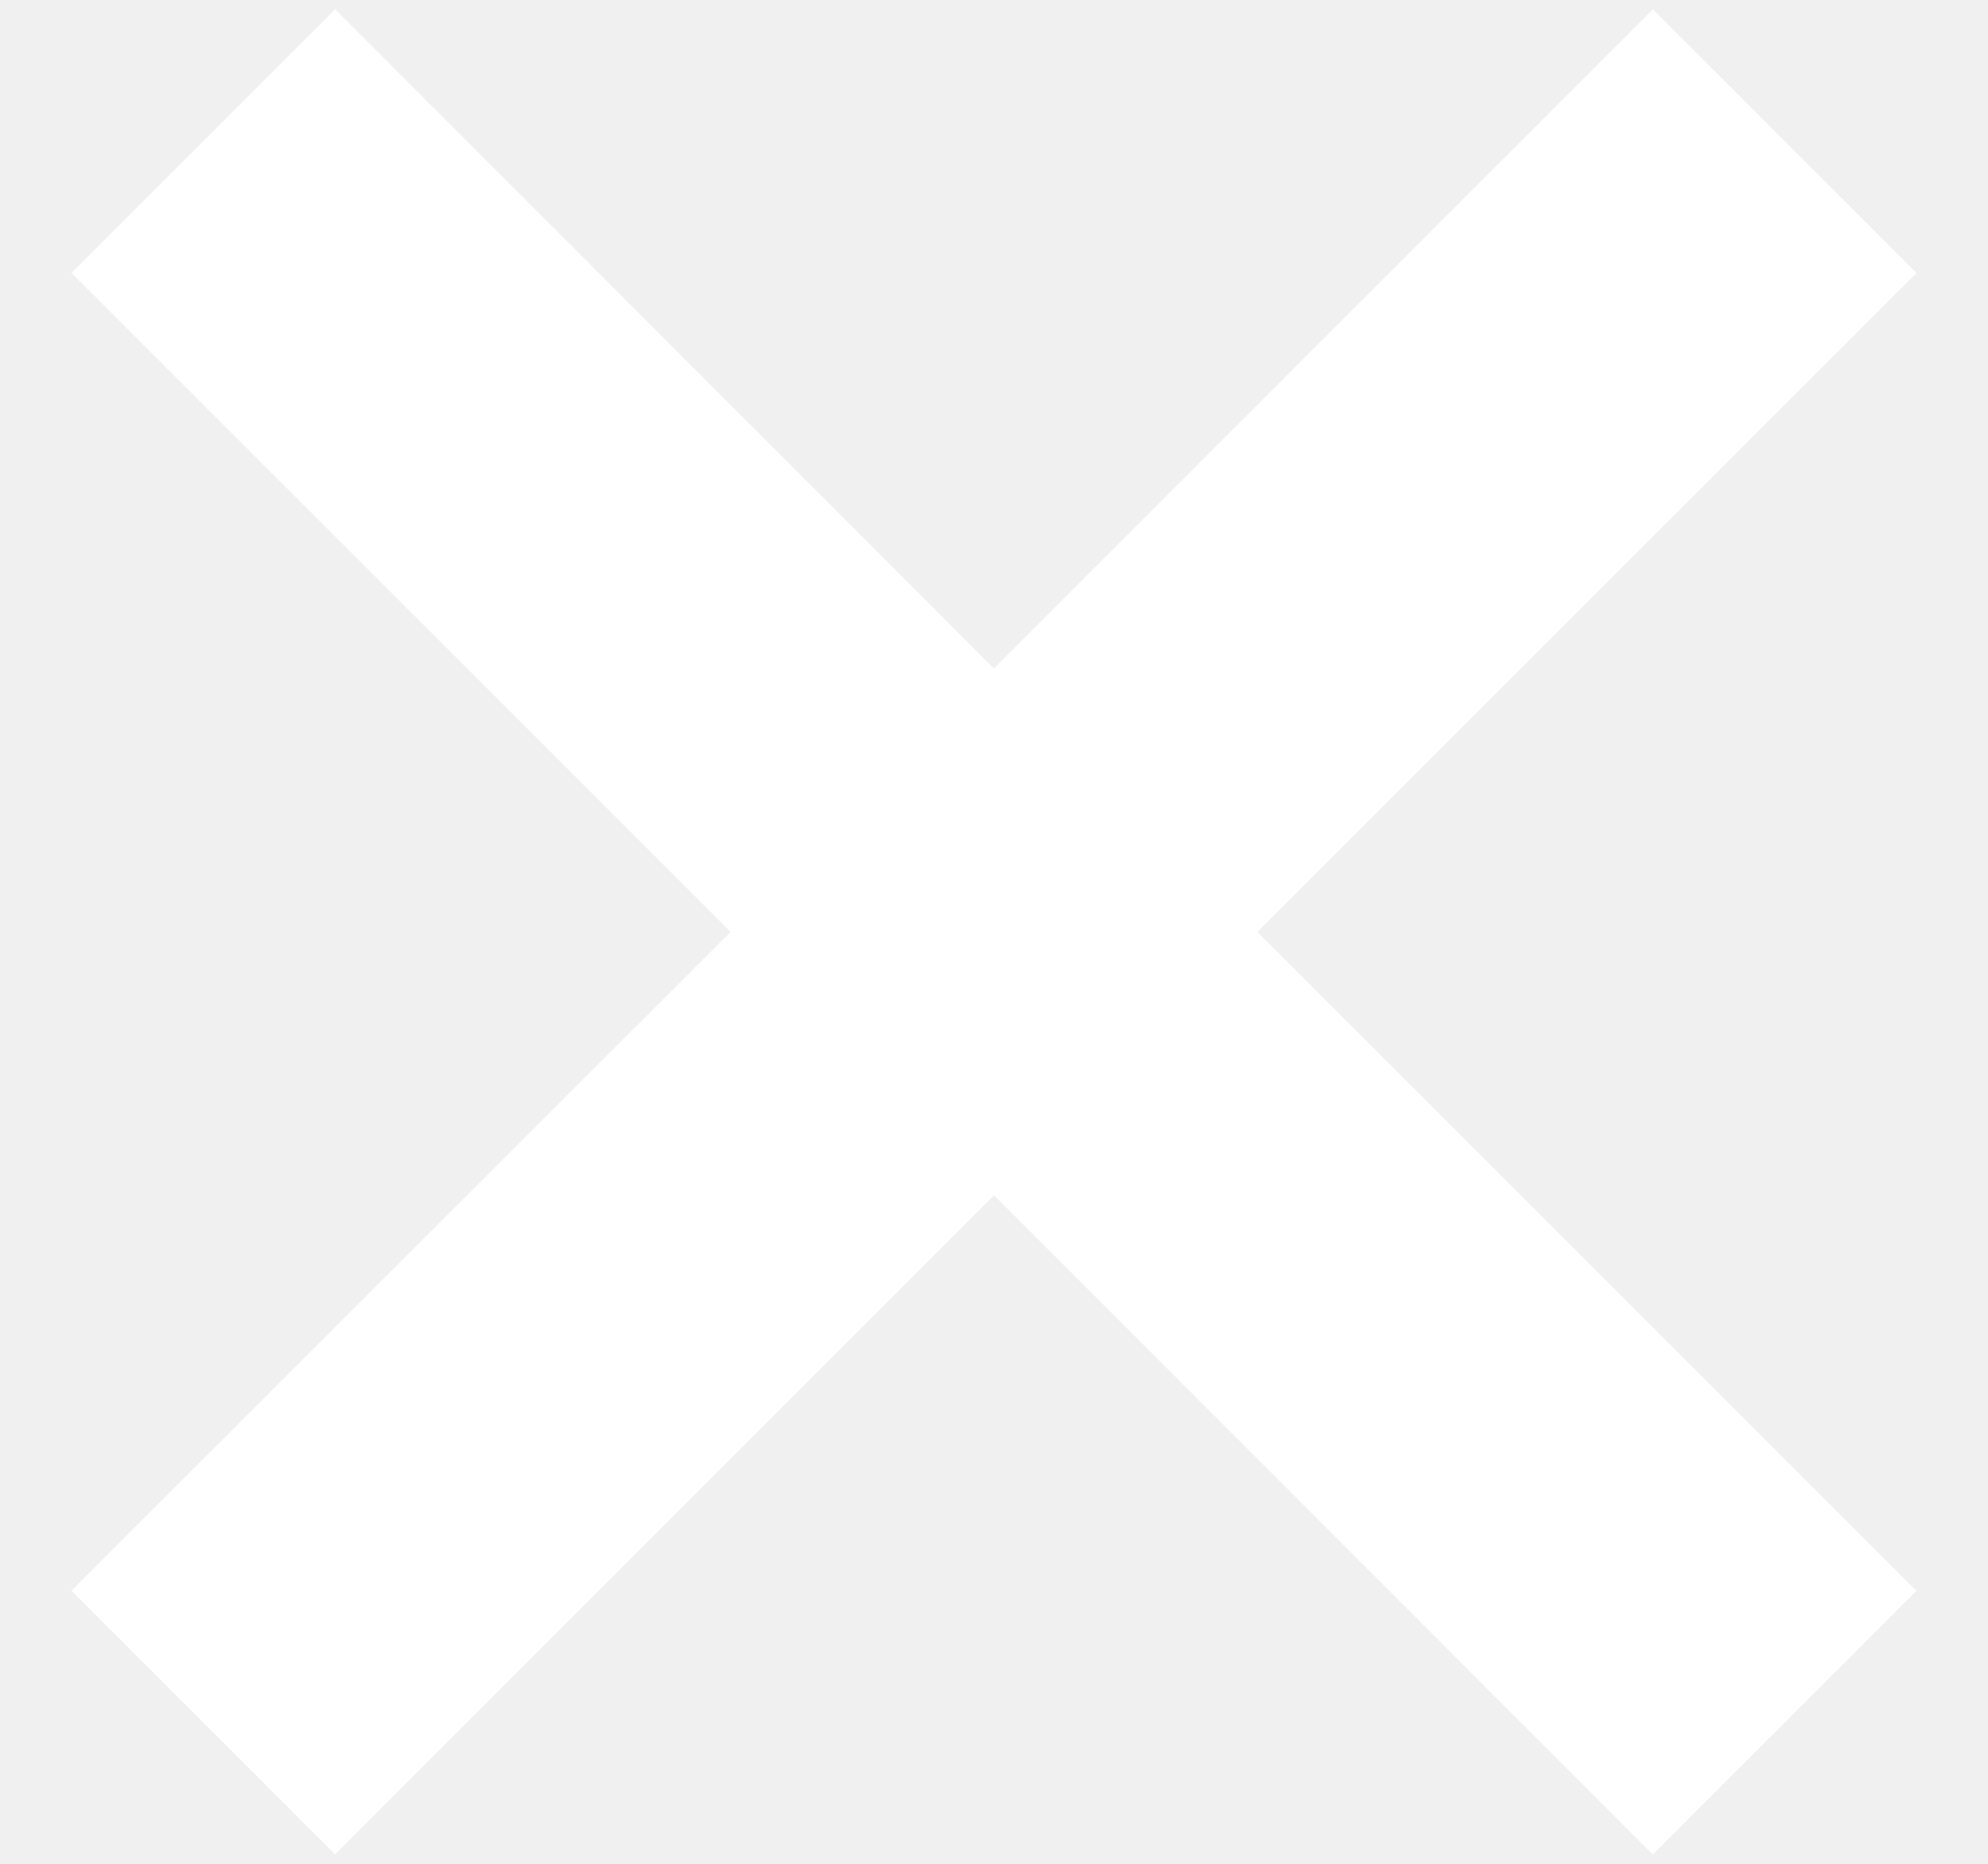
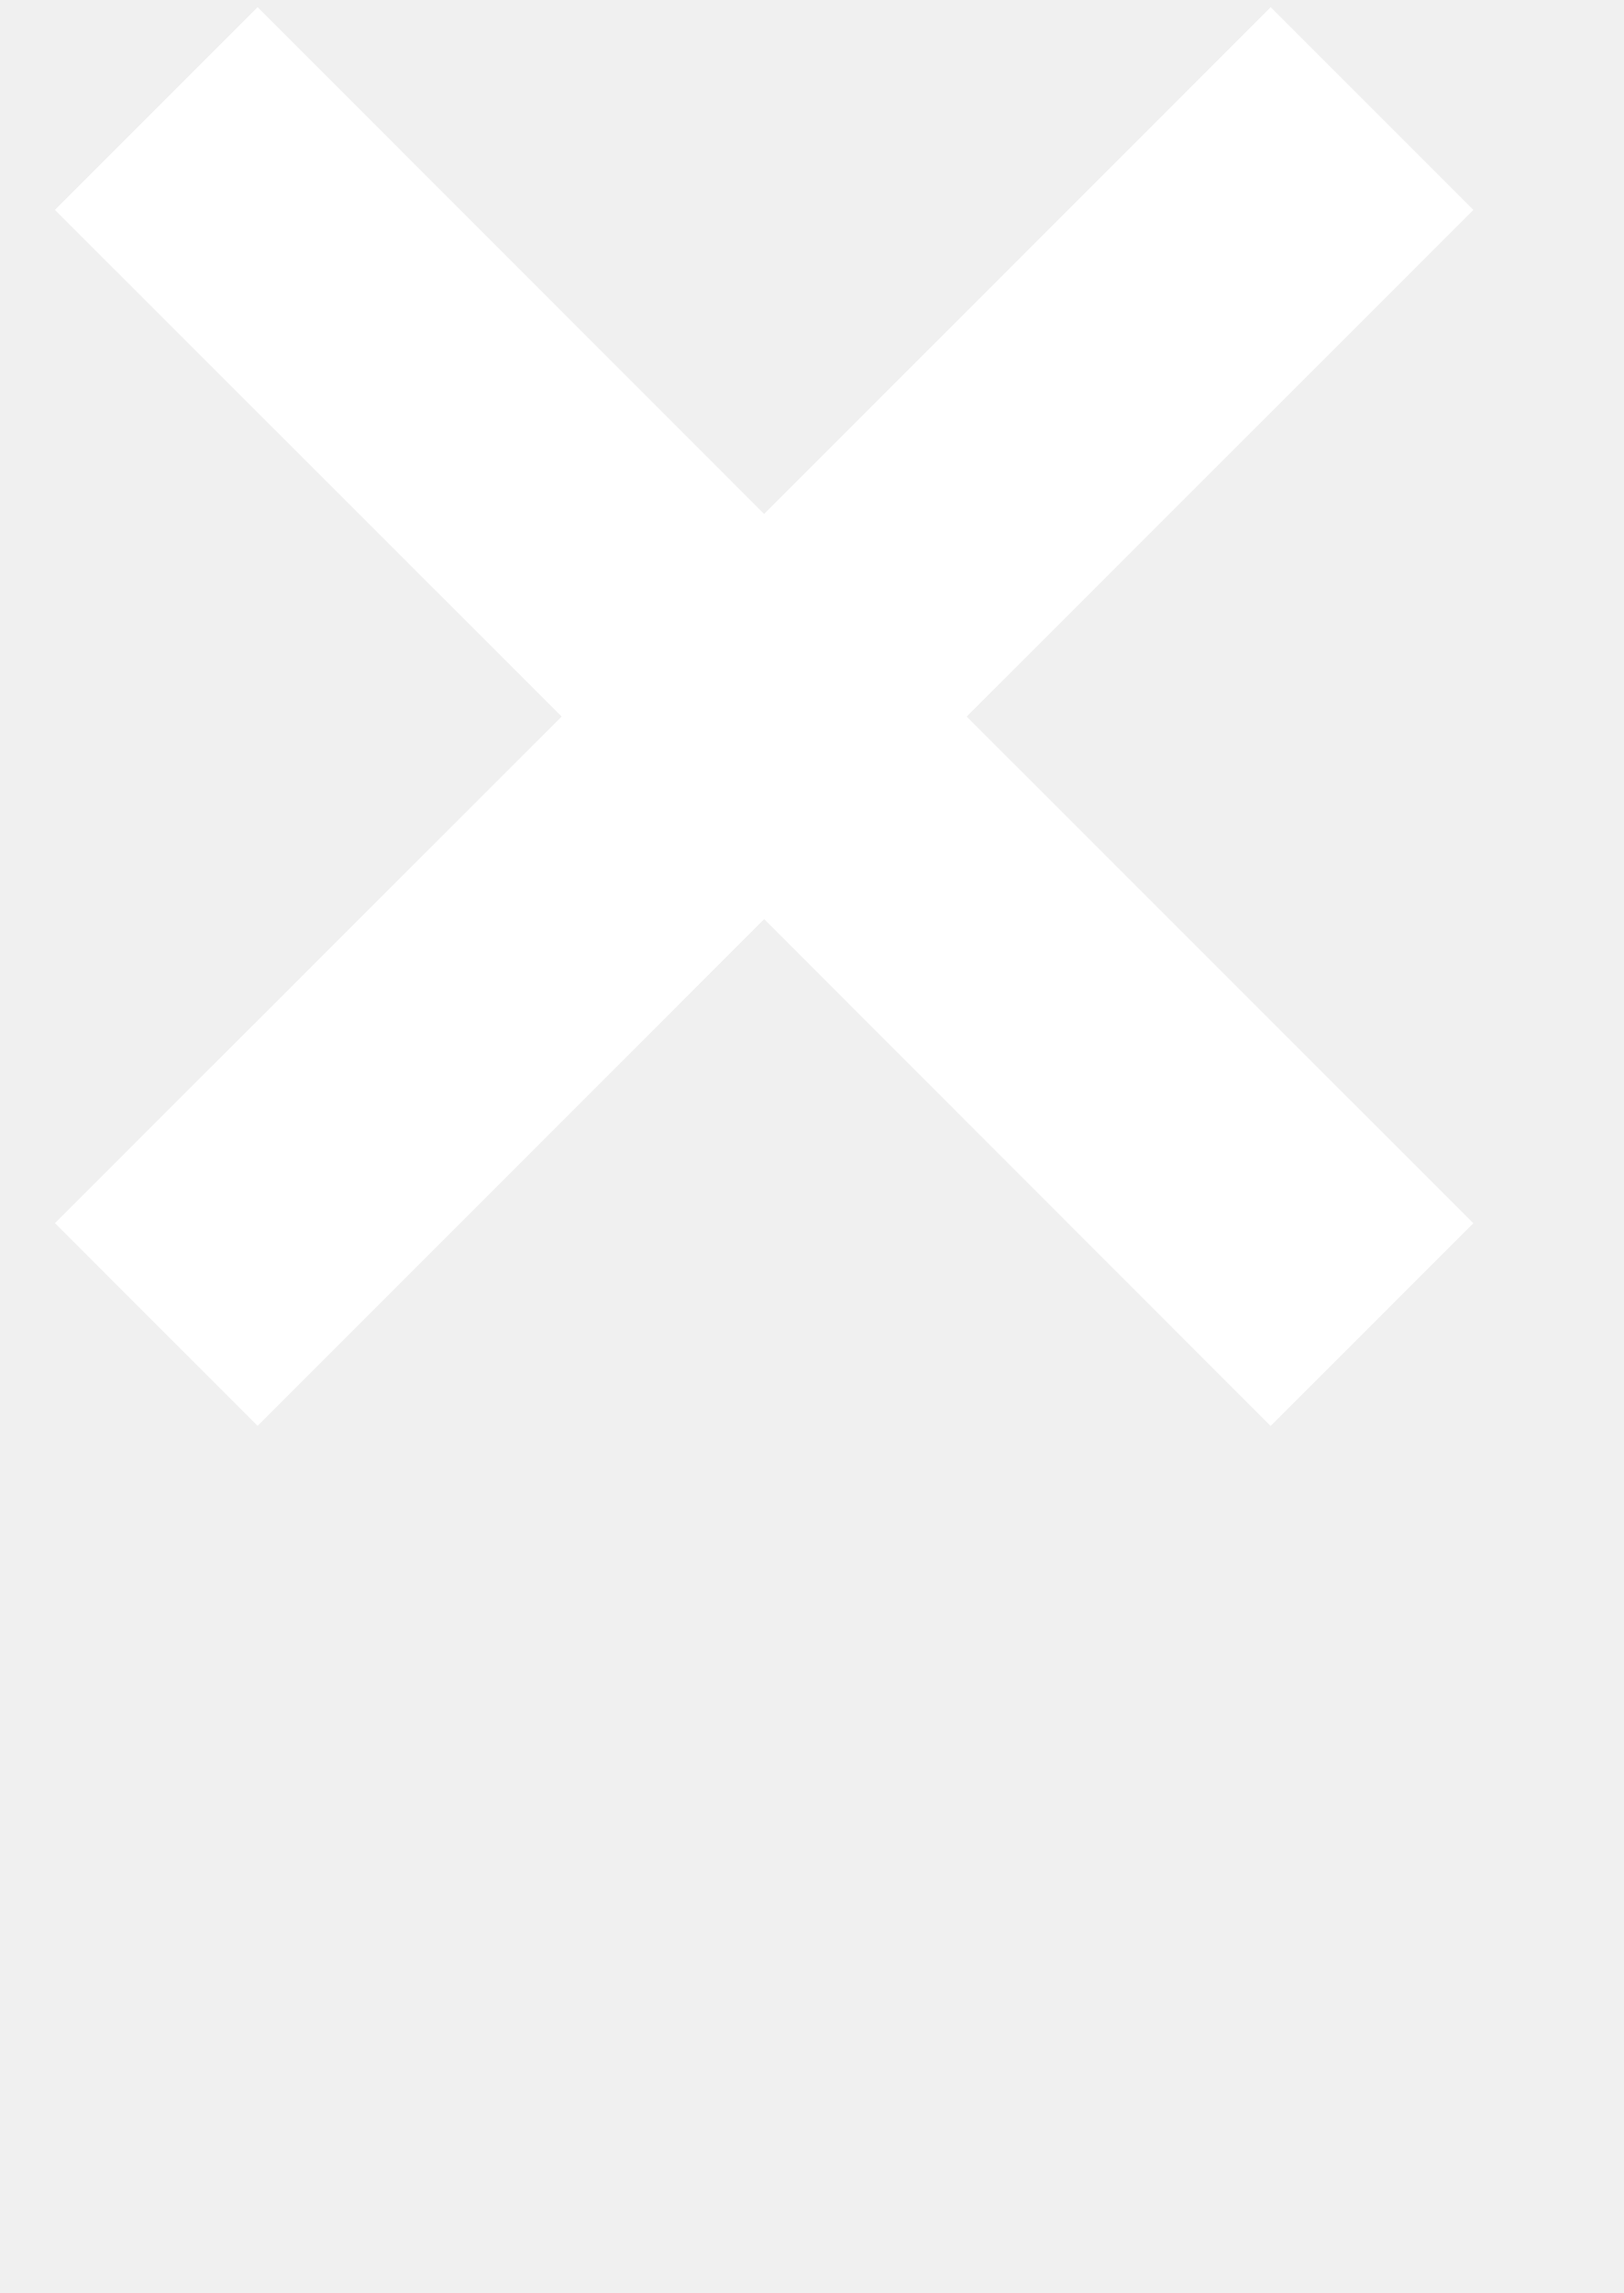
- <svg xmlns="http://www.w3.org/2000/svg" width="16" height="15">
+ <svg xmlns="http://www.w3.org/2000/svg" width="17" height="24">
  <path fill="#FFF" fill-rule="evenodd" d="M8 5.379L13.303.075l2.122 2.122L10.12 7.5l5.304 5.303-2.122 2.122L8 9.62l-5.303 5.304-2.122-2.122L5.88 7.5.575 2.197 2.697.075 8 5.38z" />
</svg>
